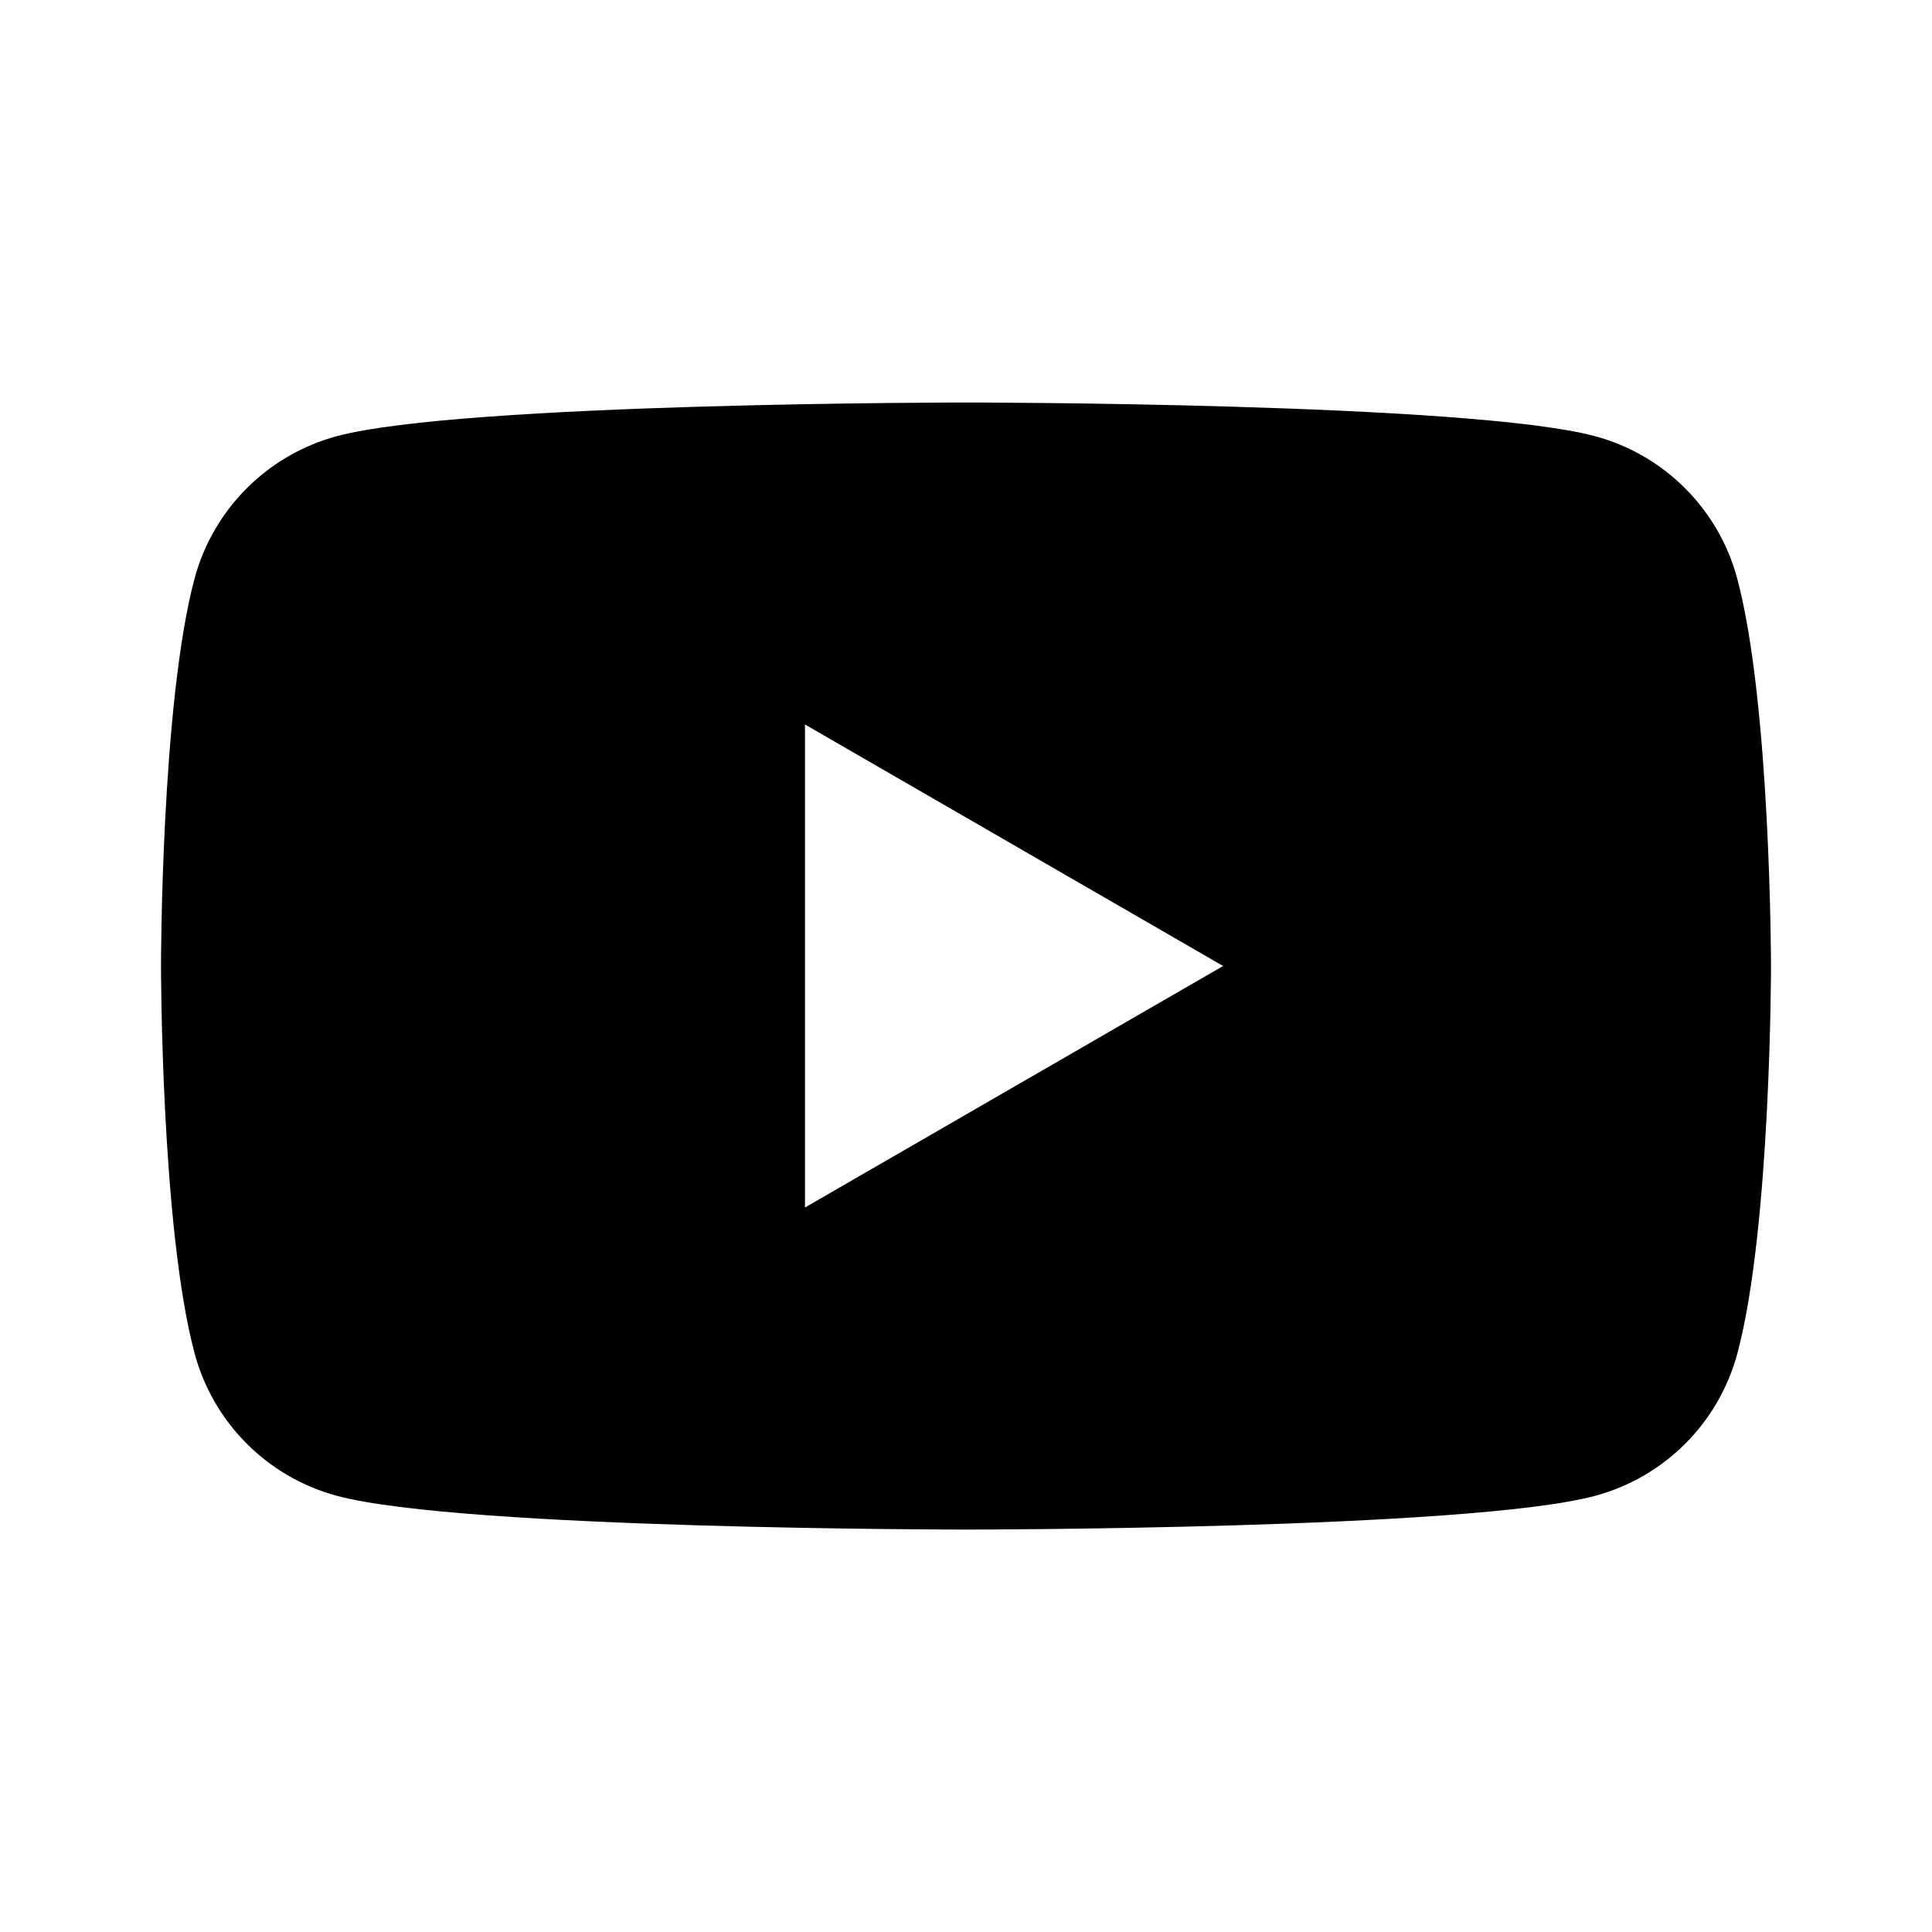
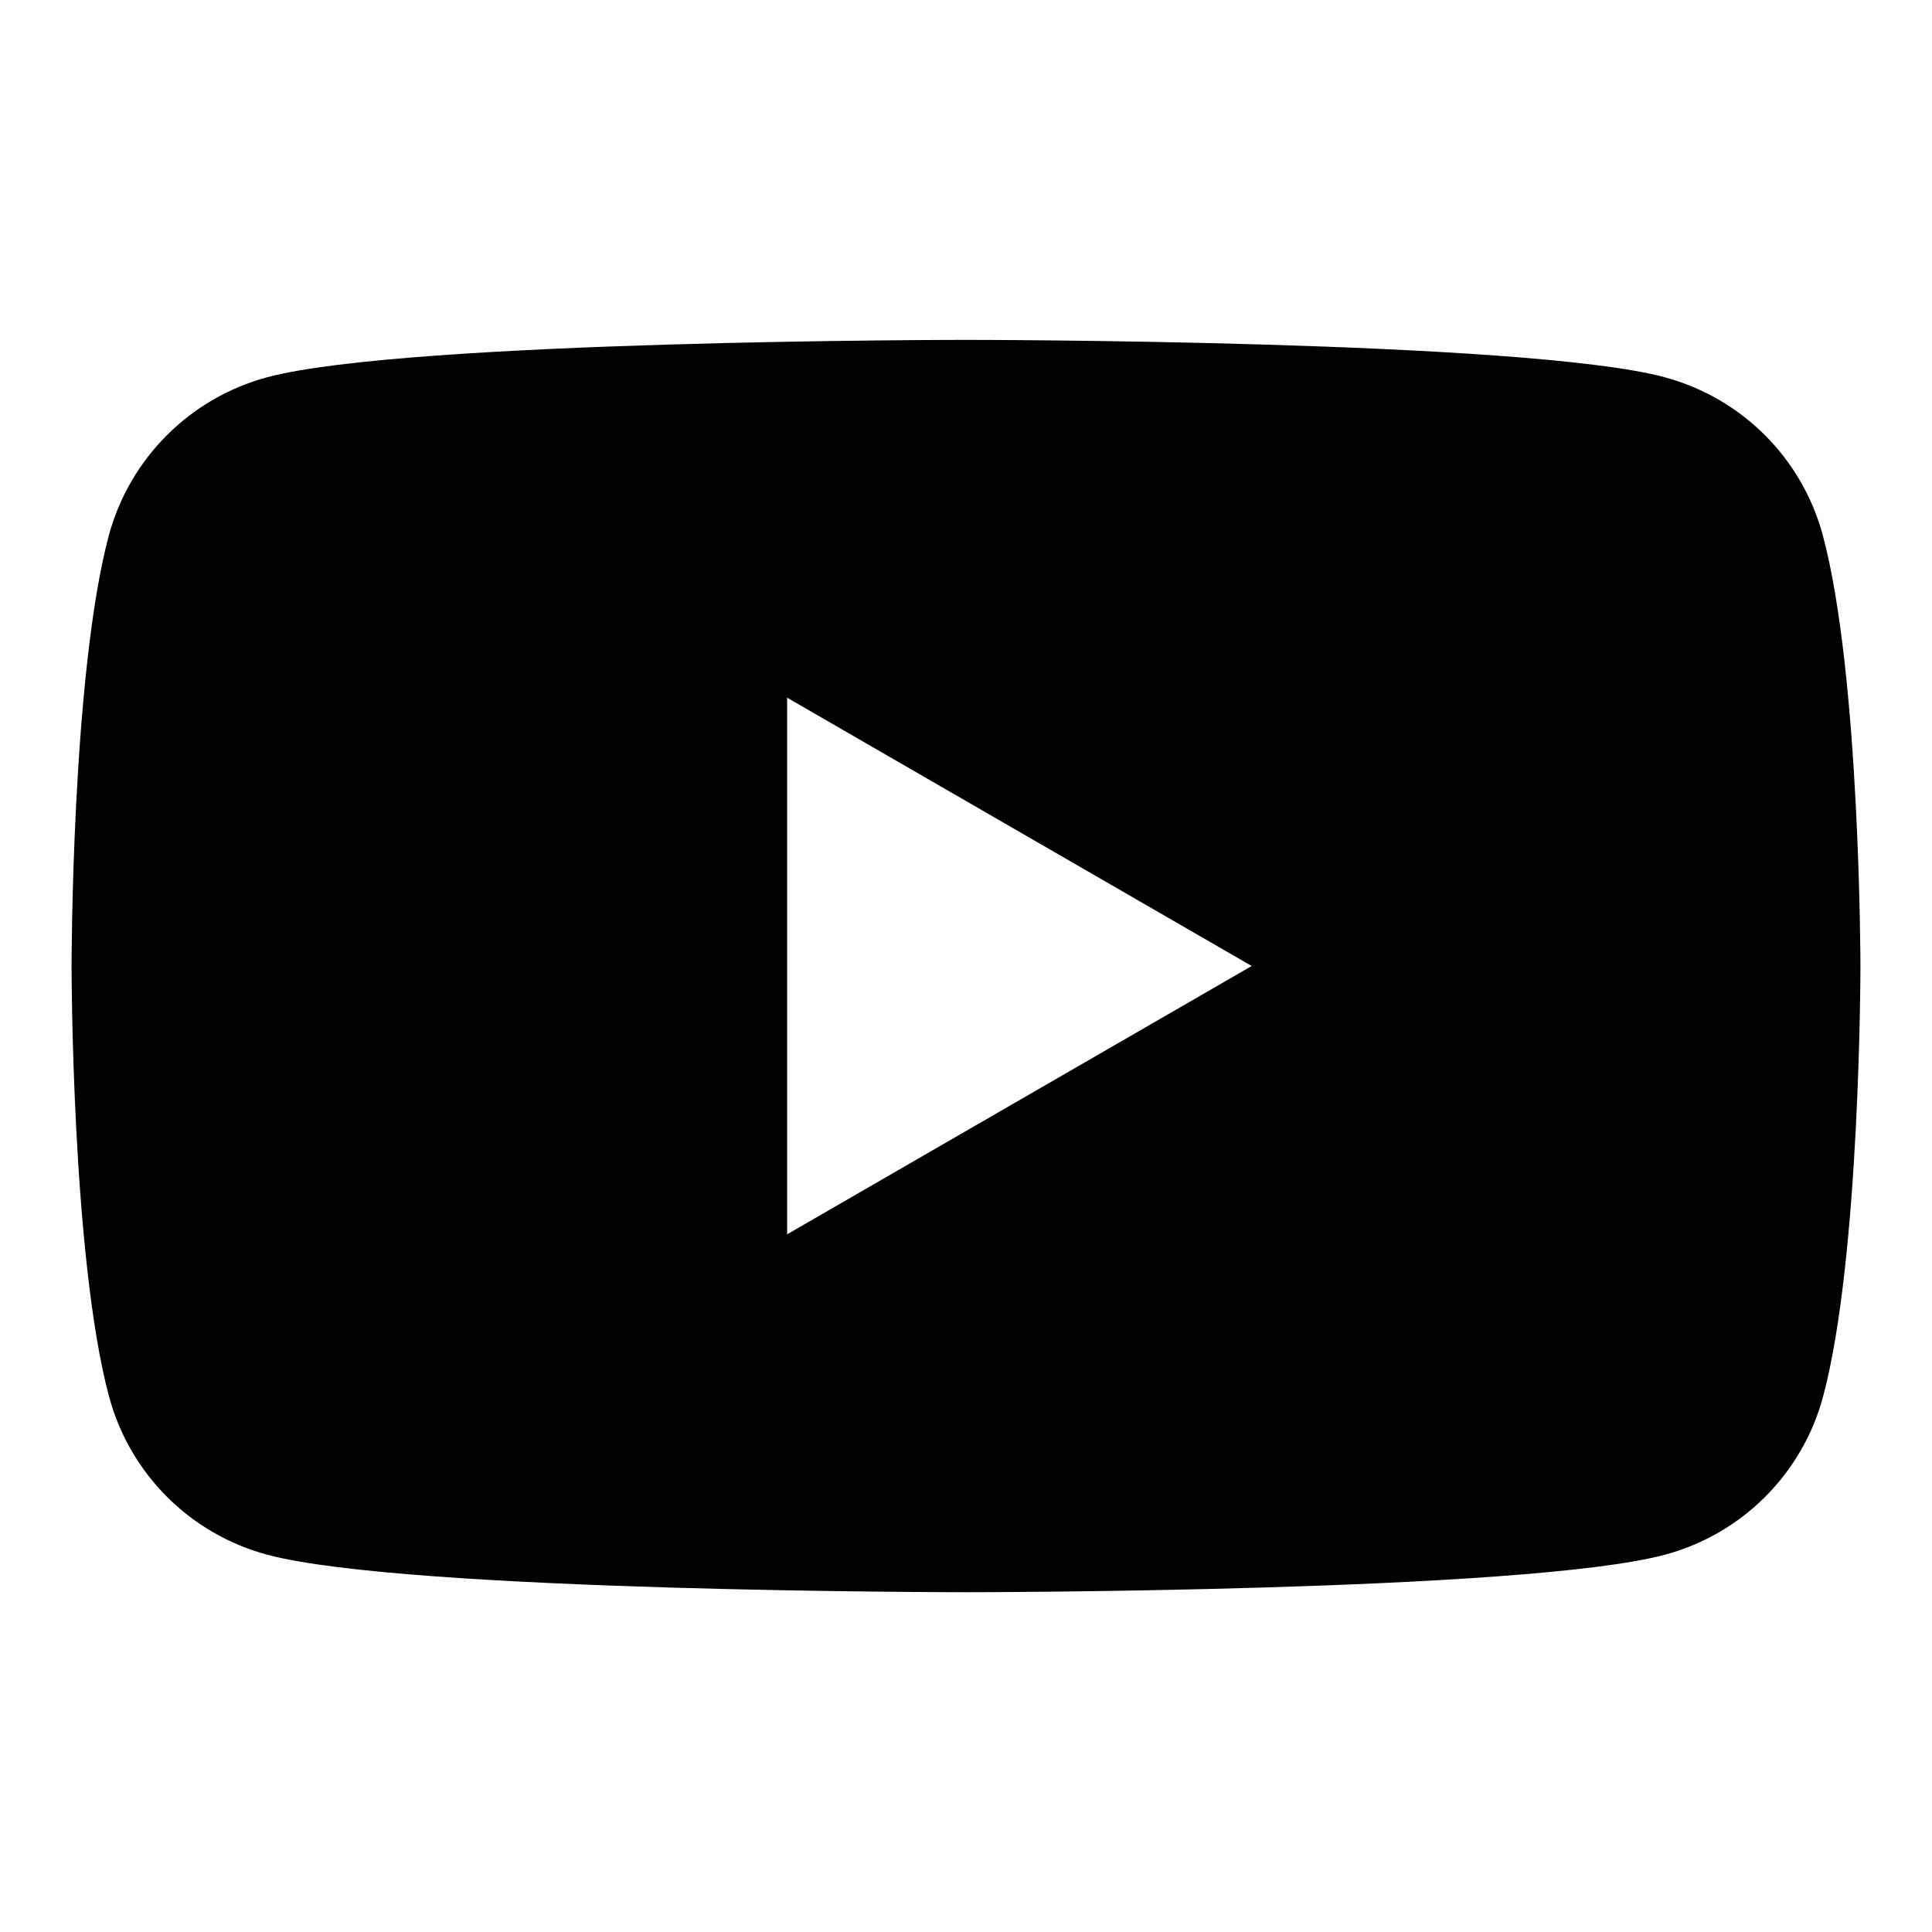
<svg viewBox="0 0 24 24" fill="currentColor" aria-hidden="true">
-   <path fill-rule="evenodd" d="M19.812 5.418c.861.23 1.538.907 1.768 1.768C21.998 8.746 22 12 22 12s0 3.255-.418 4.814a2.504 2.504 0 0 1-1.768 1.768c-1.56.419-7.814.419-7.814.419s-6.255 0-7.814-.419a2.505 2.505 0 0 1-1.768-1.768C2 15.255 2 12 2 12s0-3.255.417-4.814a2.507 2.507 0 0 1 1.768-1.768C5.744 5 11.998 5 11.998 5s6.255 0 7.814.418ZM15.194 12 10 15V9l5.194 3Z" clip-rule="evenodd" />
+   <path fill-rule="evenodd" d="M20.68 4.687a2.78 2.78 0 0 1 1.964 1.964c.465 1.733.467 5.349.467 5.349s0 3.617-.464 5.349a2.78 2.78 0 0 1-1.964 1.964c-1.733.466-8.682.466-8.682.466s-6.95 0-8.682-.466a2.78 2.78 0 0 1-1.964-1.964C.889 15.617.889 12 .889 12s0-3.617.463-5.349a2.79 2.79 0 0 1 1.964-1.964c1.733-.465 8.682-.465 8.682-.465s6.95 0 8.682.464ZM15.549 12l-5.771 3.333V8.667z" clip-rule="evenodd" />
</svg>
